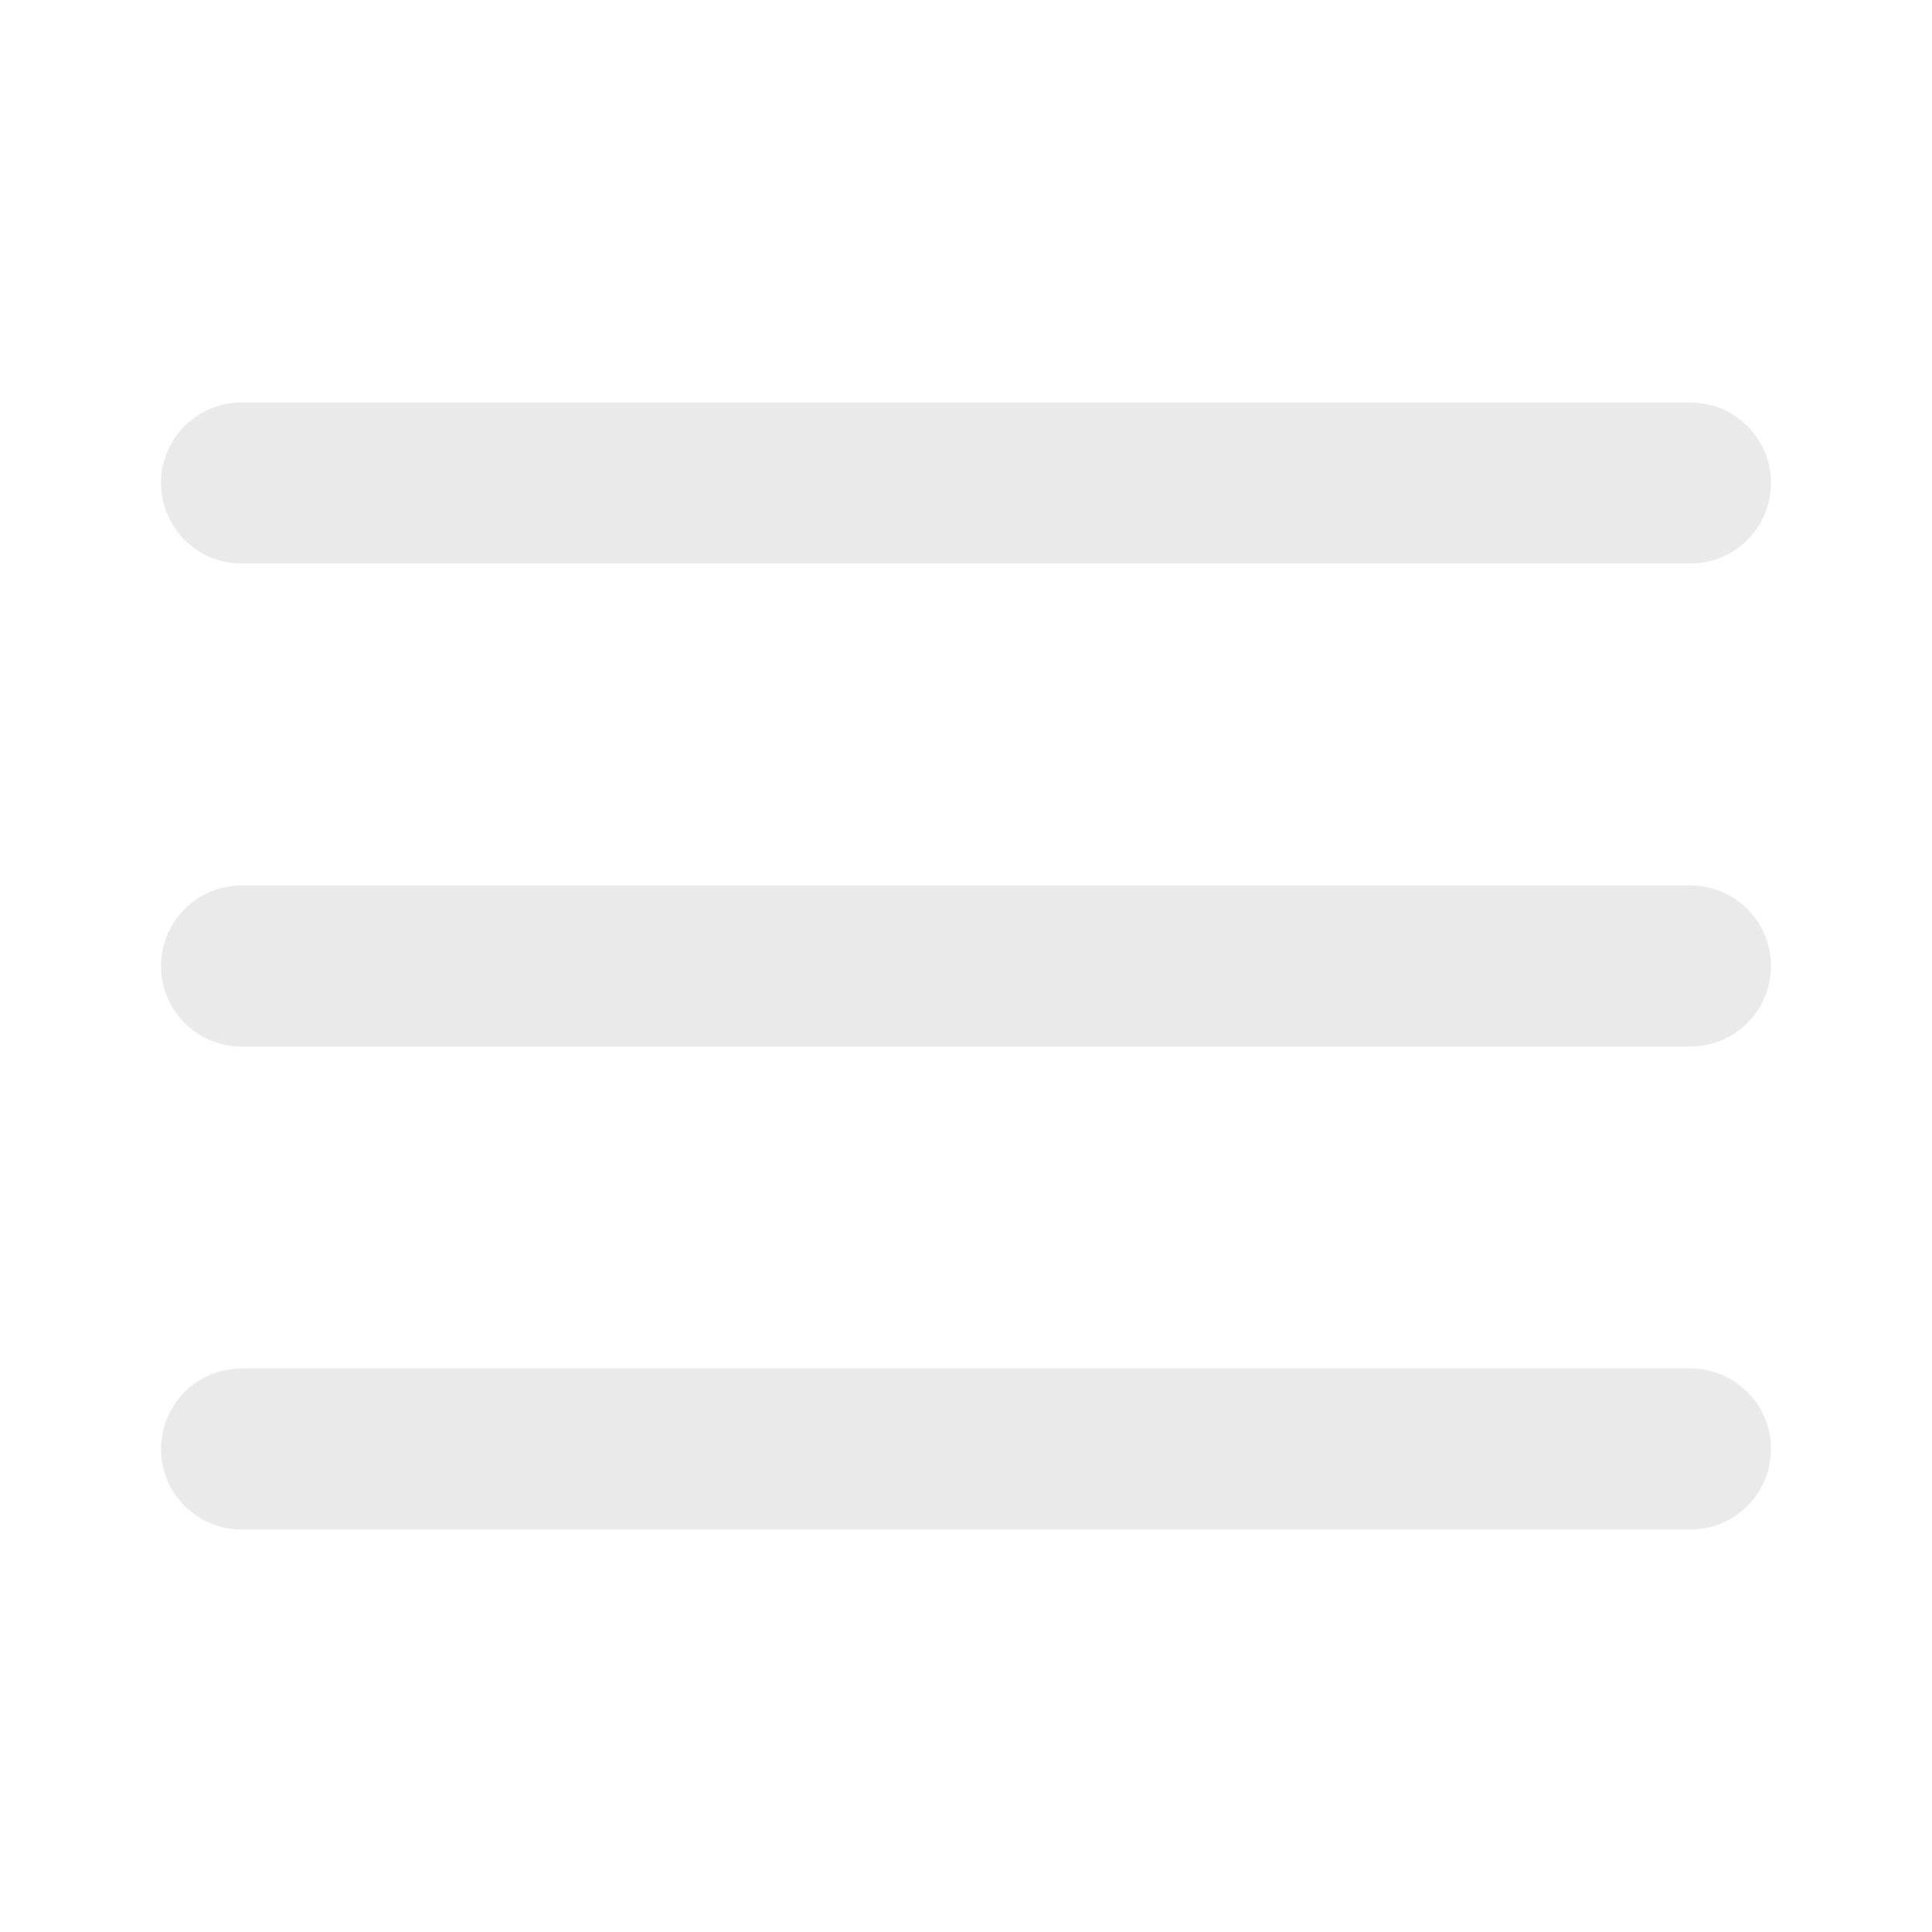
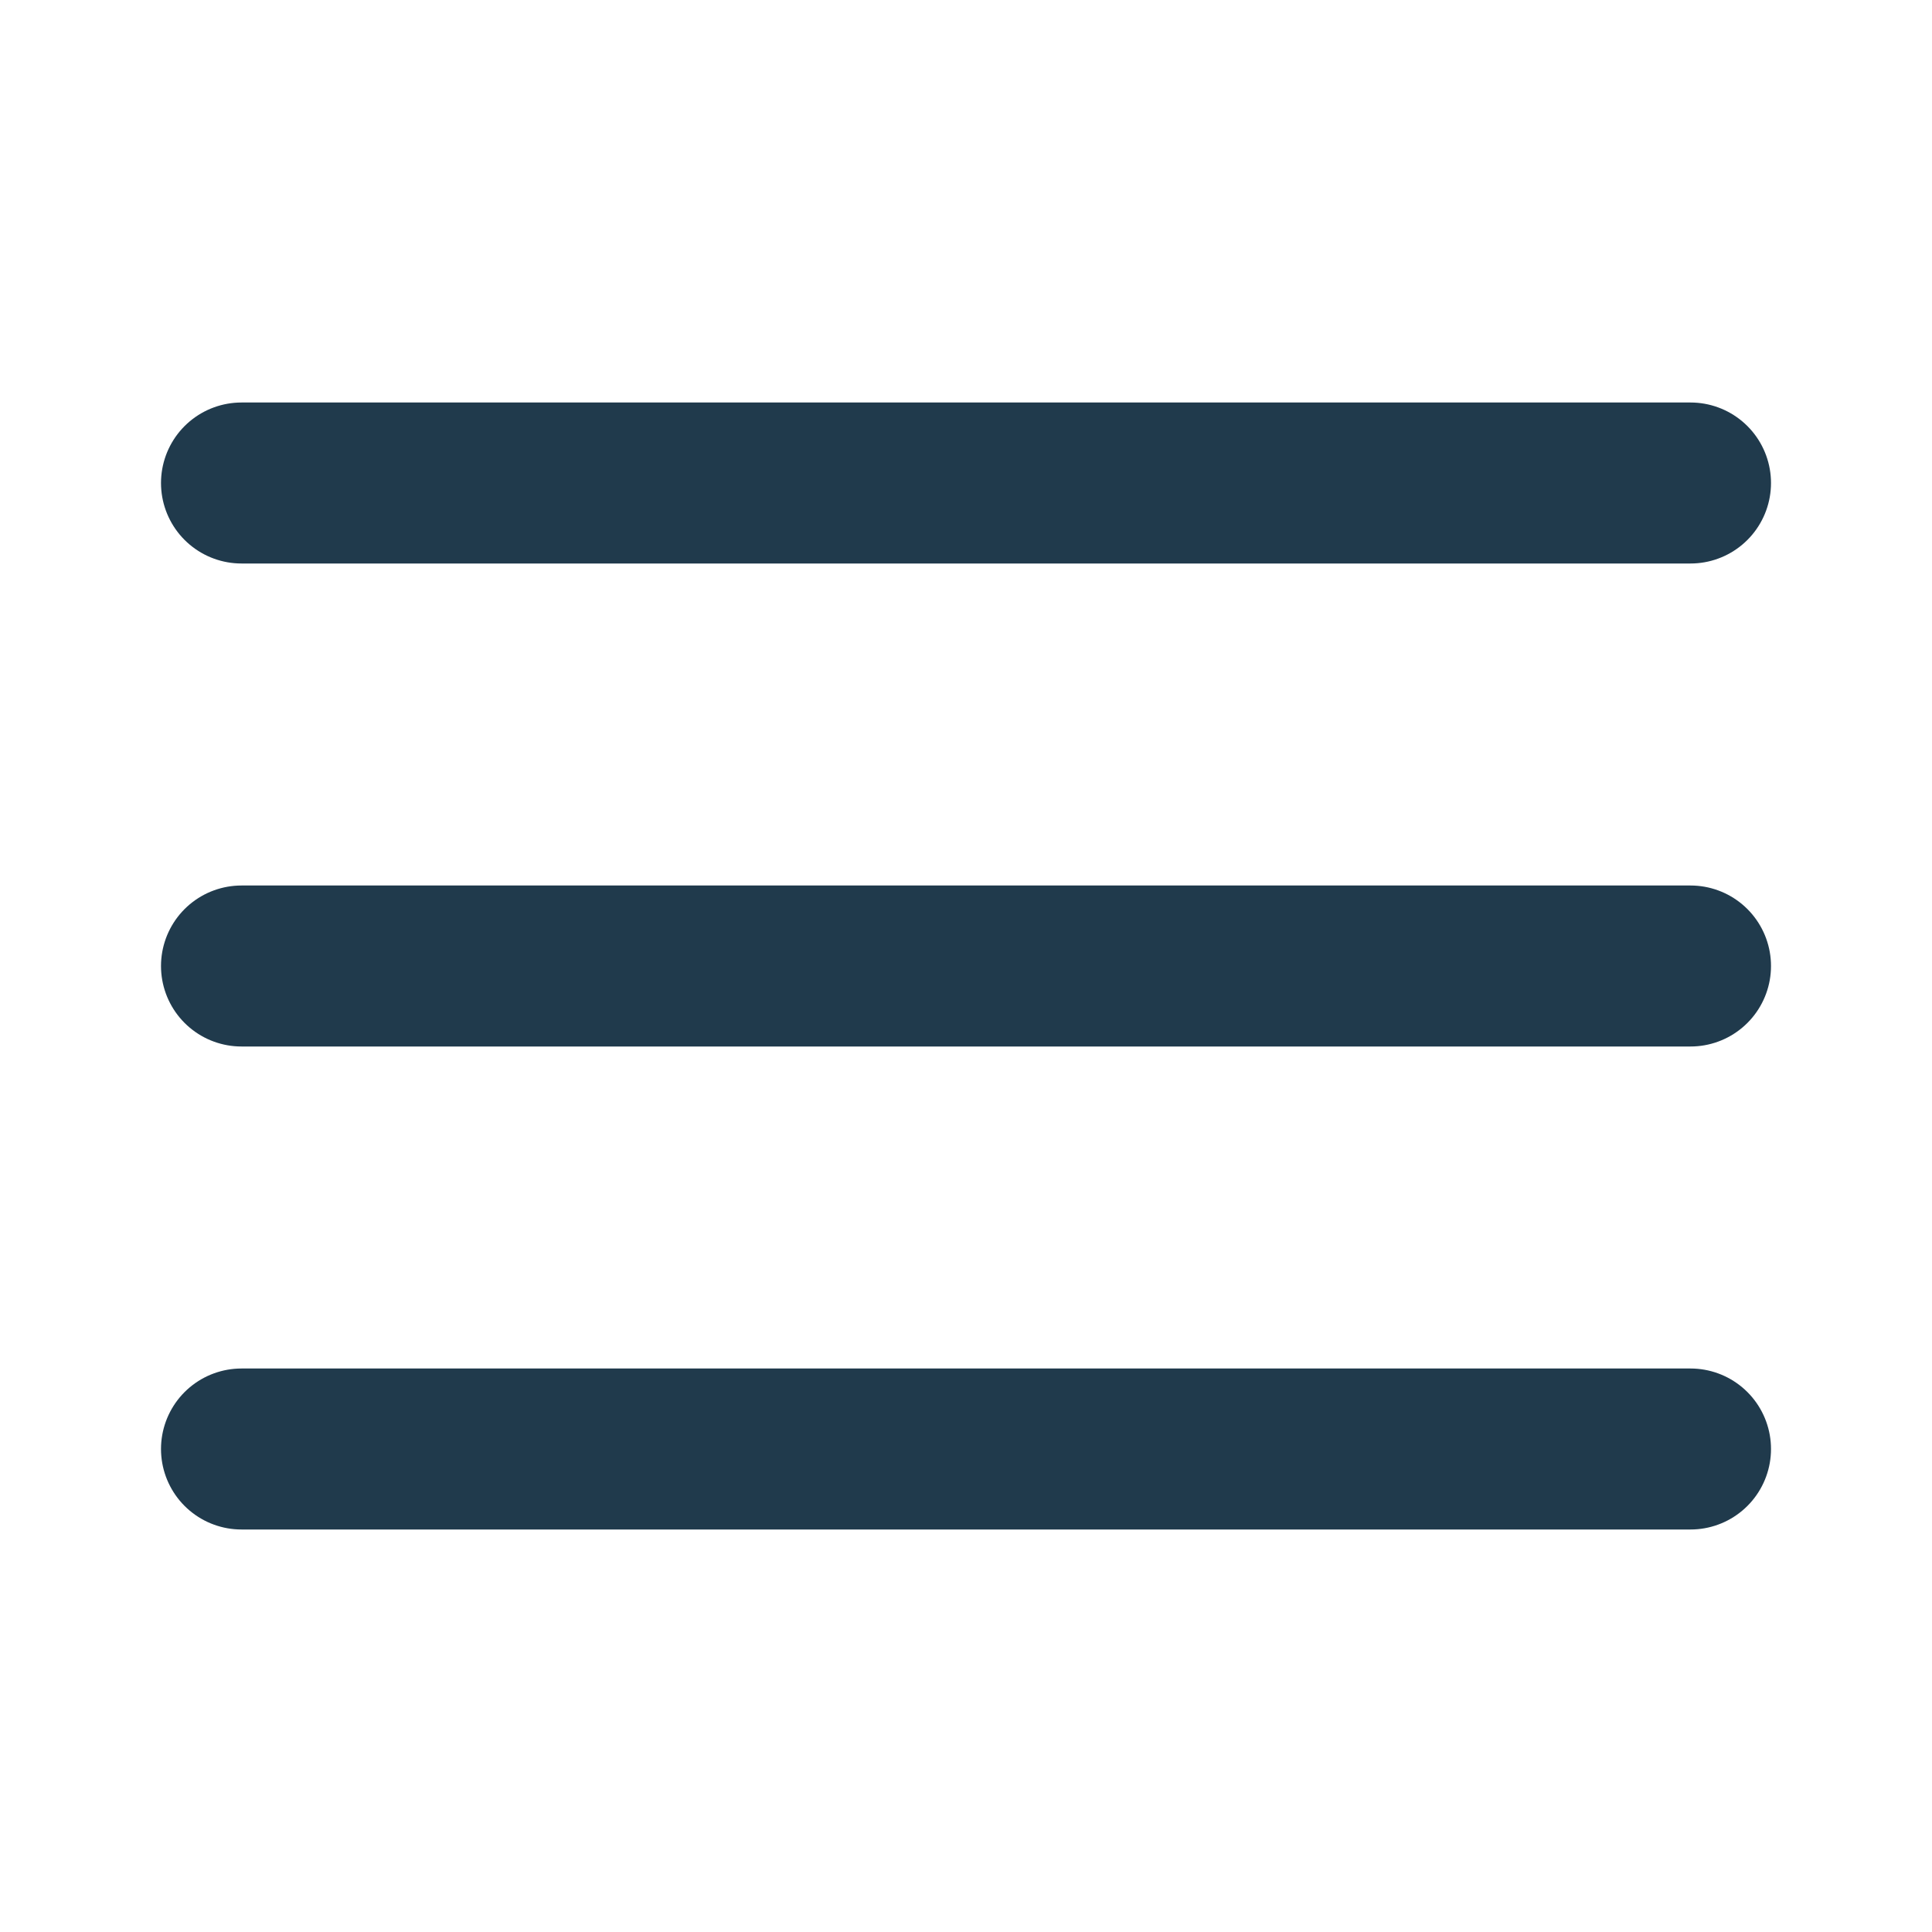
- <svg xmlns="http://www.w3.org/2000/svg" width="24" height="24" viewBox="0 0 24 24" fill="none" stroke="#eaeaeb" stroke-width="2" stroke-linecap="round" stroke-linejoin="round" class="feather feather-menu">
+ <svg xmlns="http://www.w3.org/2000/svg" width="24" height="24" viewBox="0 0 24 24" fill="none" stroke="#203a4c" stroke-width="2" stroke-linecap="round" stroke-linejoin="round" class="feather feather-menu">
  <line x1="3" y1="12" x2="21" y2="12" />
  <line x1="3" y1="6" x2="21" y2="6" />
  <line x1="3" y1="18" x2="21" y2="18" />
</svg>
